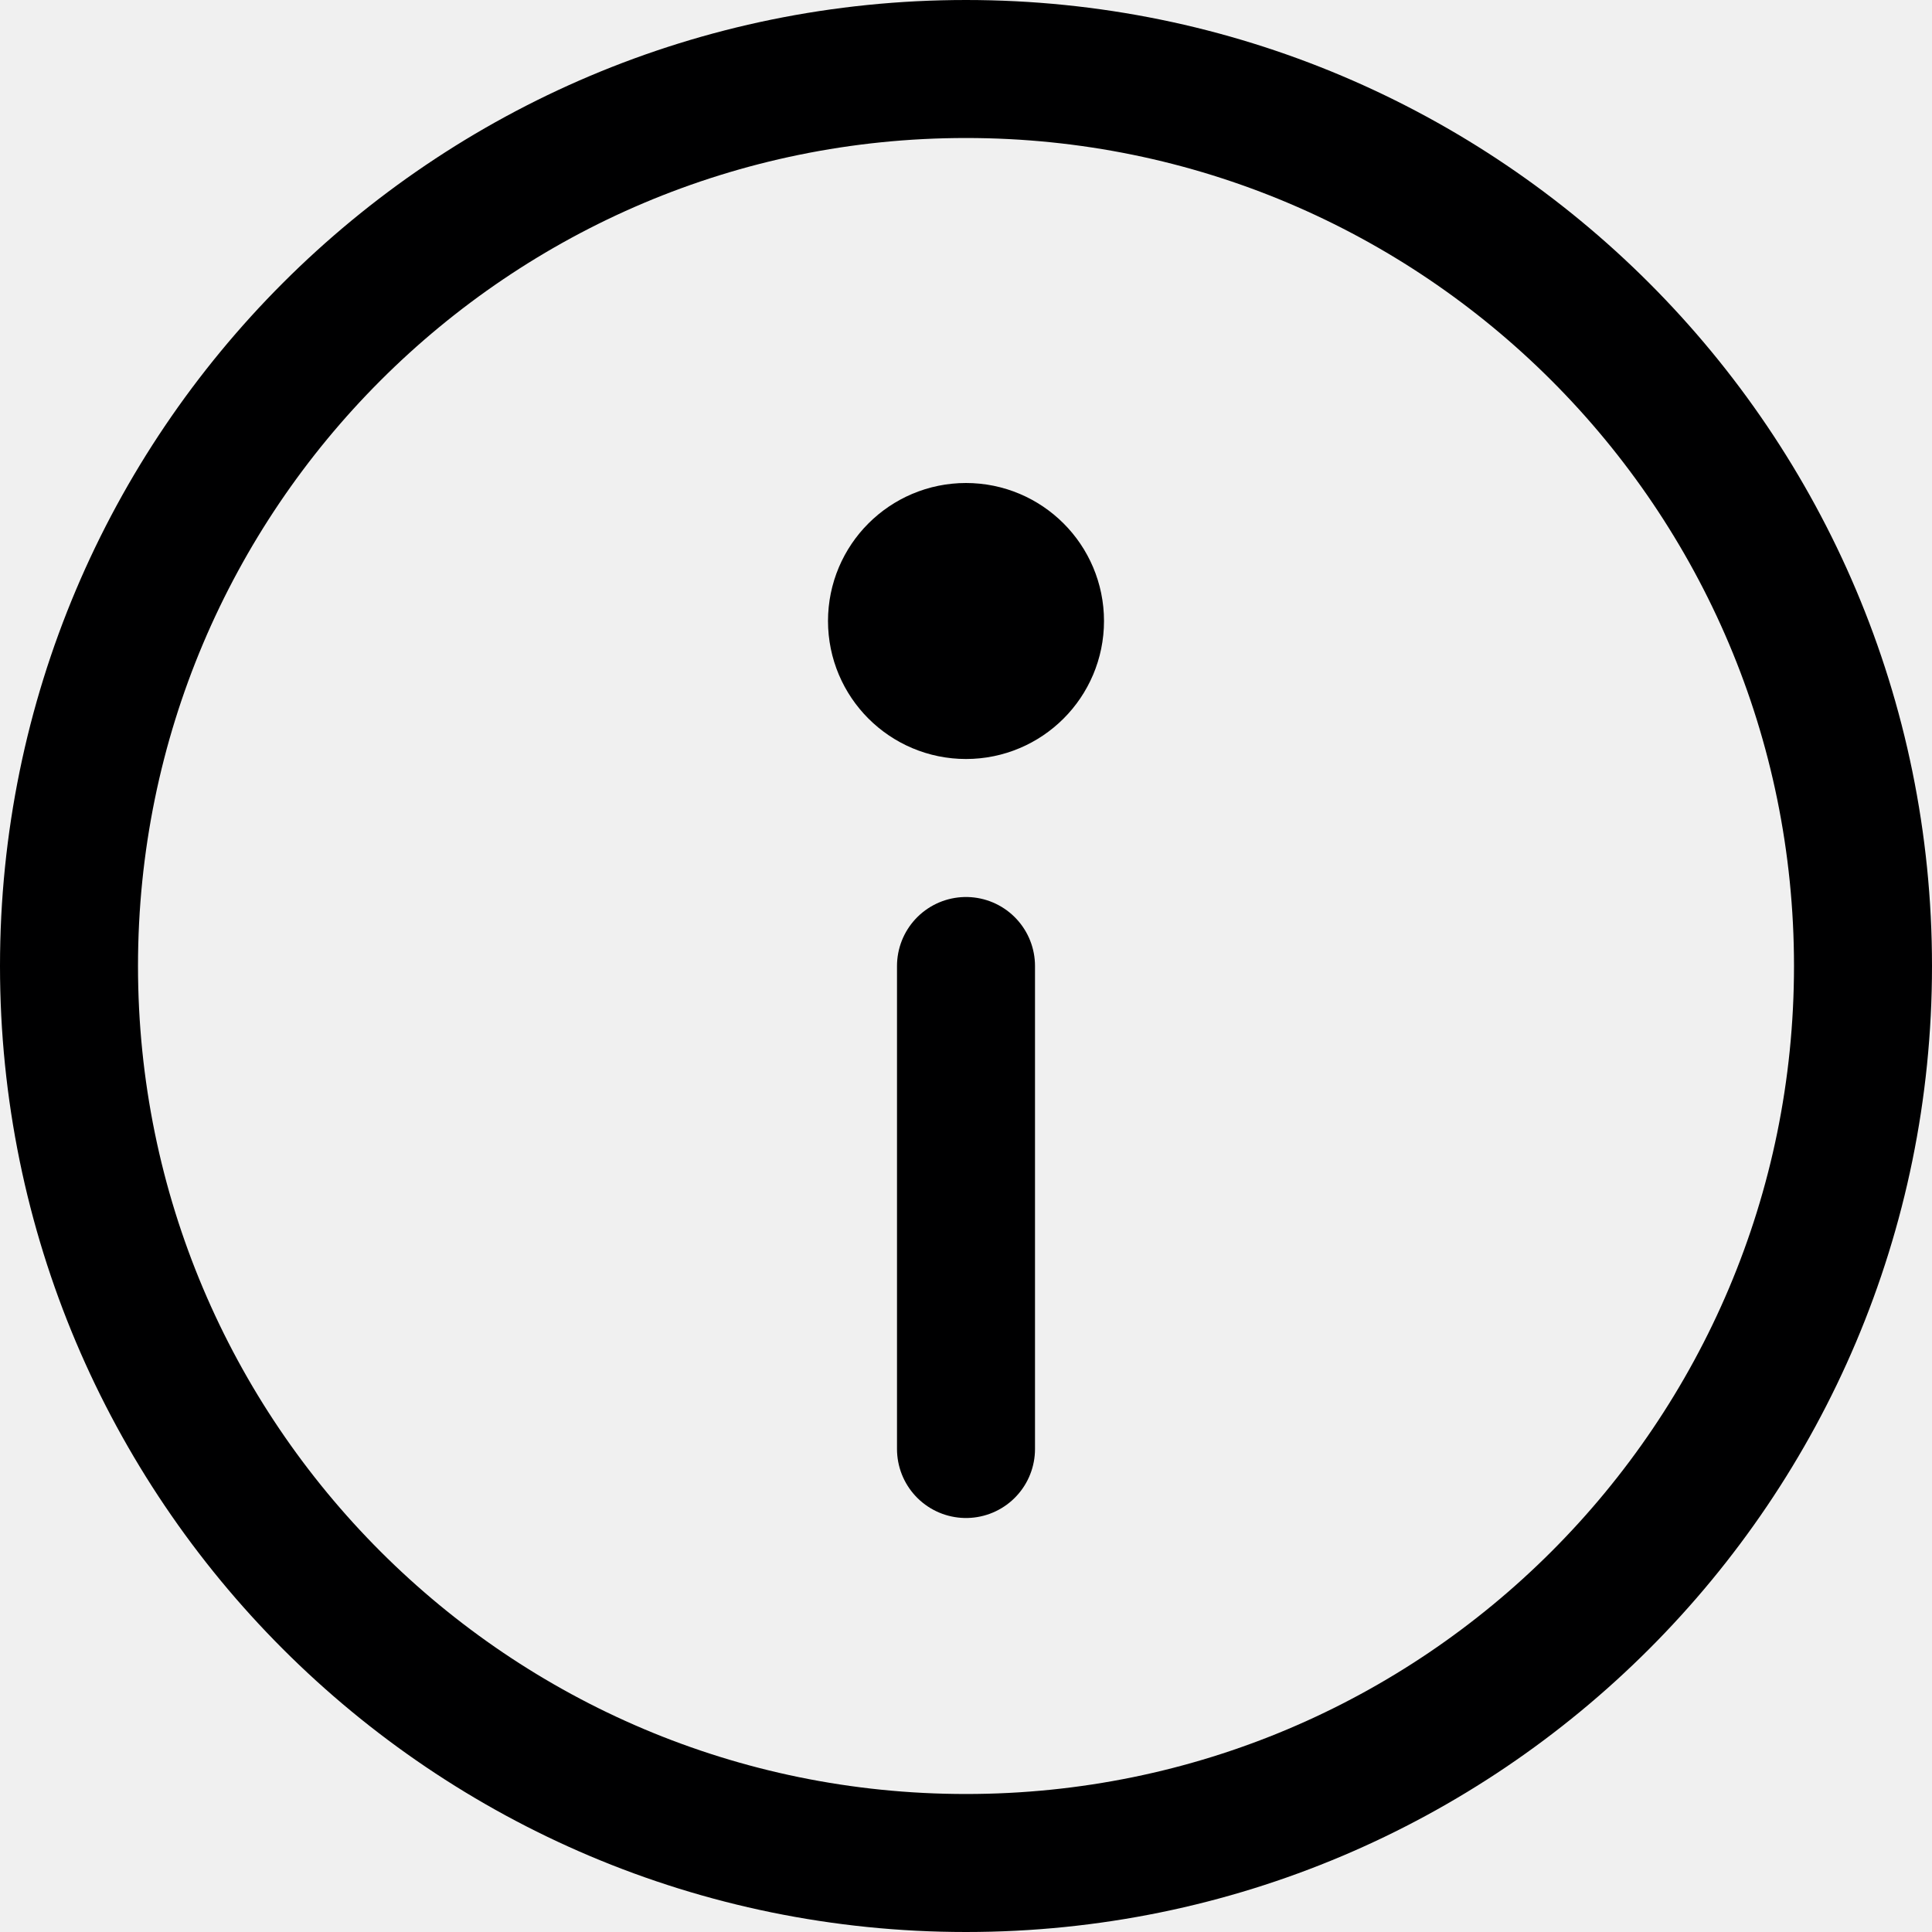
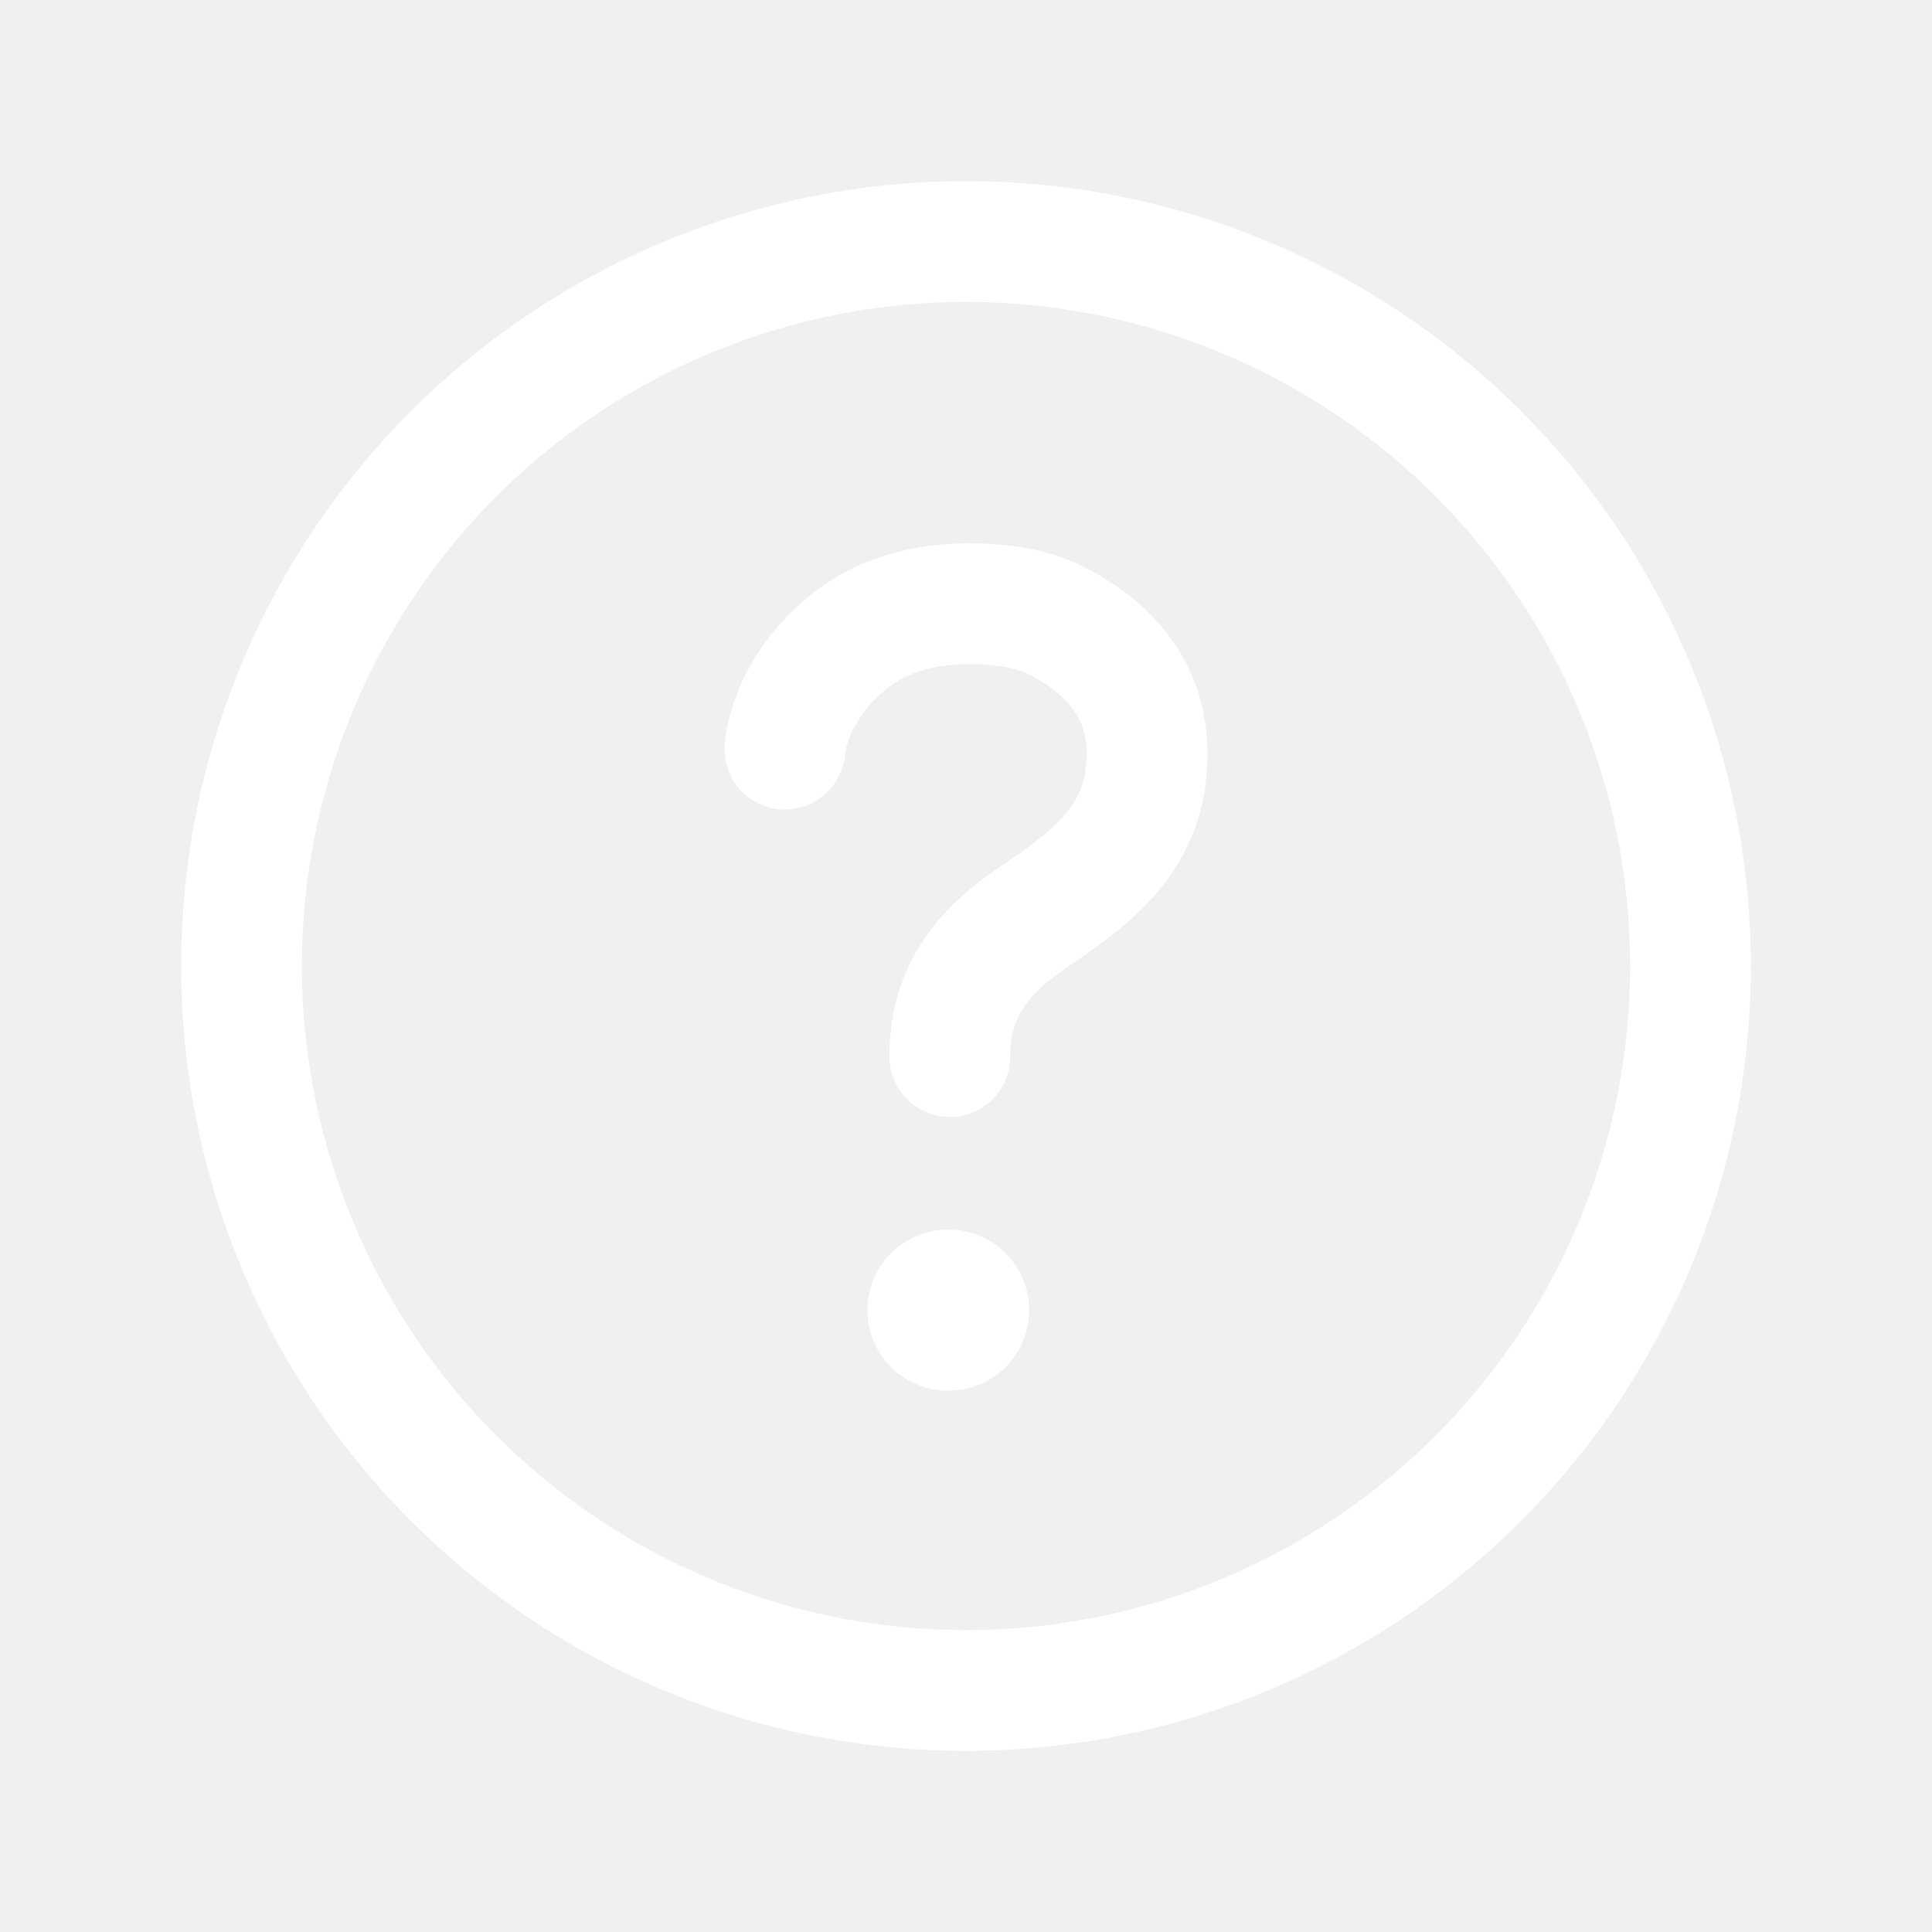
- <svg xmlns="http://www.w3.org/2000/svg" width="14" height="14" viewBox="0 0 14 14" fill="none">
-   <g clip-path="url(#clip0_200_392)">
-     <path d="M7 13.5C10.59 13.5 13.5 10.59 13.5 7C13.5 3.41 10.59 0.5 7 0.5C3.41 0.5 0.5 3.41 0.5 7C0.5 10.59 3.41 13.5 7 13.5Z" stroke="#000001" stroke-linecap="round" stroke-linejoin="round" />
-     <path d="M7 7V10.5" stroke="#000001" stroke-linecap="round" stroke-linejoin="round" />
-     <path d="M7 5C7.276 5 7.5 4.776 7.5 4.5C7.5 4.224 7.276 4 7 4C6.724 4 6.5 4.224 6.5 4.5C6.5 4.776 6.724 5 7 5Z" stroke="#000001" stroke-linecap="round" stroke-linejoin="round" />
-   </g>
-   <defs>
-     <clipPath id="clip0_200_392">
-       <rect width="14" height="14" fill="white" />
-     </clipPath>
-   </defs>
+ <svg xmlns="http://www.w3.org/2000/svg" width="24" height="24" viewBox="0 0 24 24" fill="none">
+   <path d="M12 3C10.22 3 8.48 3.528 7 4.517C5.52 5.506 4.366 6.911 3.685 8.556C3.004 10.2 2.826 12.01 3.173 13.756C3.52 15.502 4.377 17.105 5.636 18.364C6.895 19.623 8.498 20.48 10.244 20.827C11.99 21.174 13.8 20.996 15.444 20.315C17.089 19.634 18.494 18.48 19.483 17C20.472 15.52 21 13.78 21 12C21 9.613 20.052 7.324 18.364 5.636C16.676 3.948 14.387 3 12 3Z" stroke="white" stroke-width="1.5" stroke-miterlimit="10" />
+   <path d="M9.75 9.306C9.75 9.306 9.784 8.592 10.536 7.978C10.983 7.613 11.518 7.508 12 7.5C12.439 7.495 12.831 7.568 13.066 7.682C13.468 7.876 14.25 8.349 14.25 9.356C14.25 10.416 13.567 10.898 12.789 11.427C12.01 11.956 11.799 12.531 11.799 13.125" stroke="white" stroke-width="1.5" stroke-miterlimit="10" stroke-linecap="round" />
+   <path d="M11.775 16.275H11.785" stroke="white" stroke-width="2" stroke-linecap="round" stroke-linejoin="round" />
</svg>
